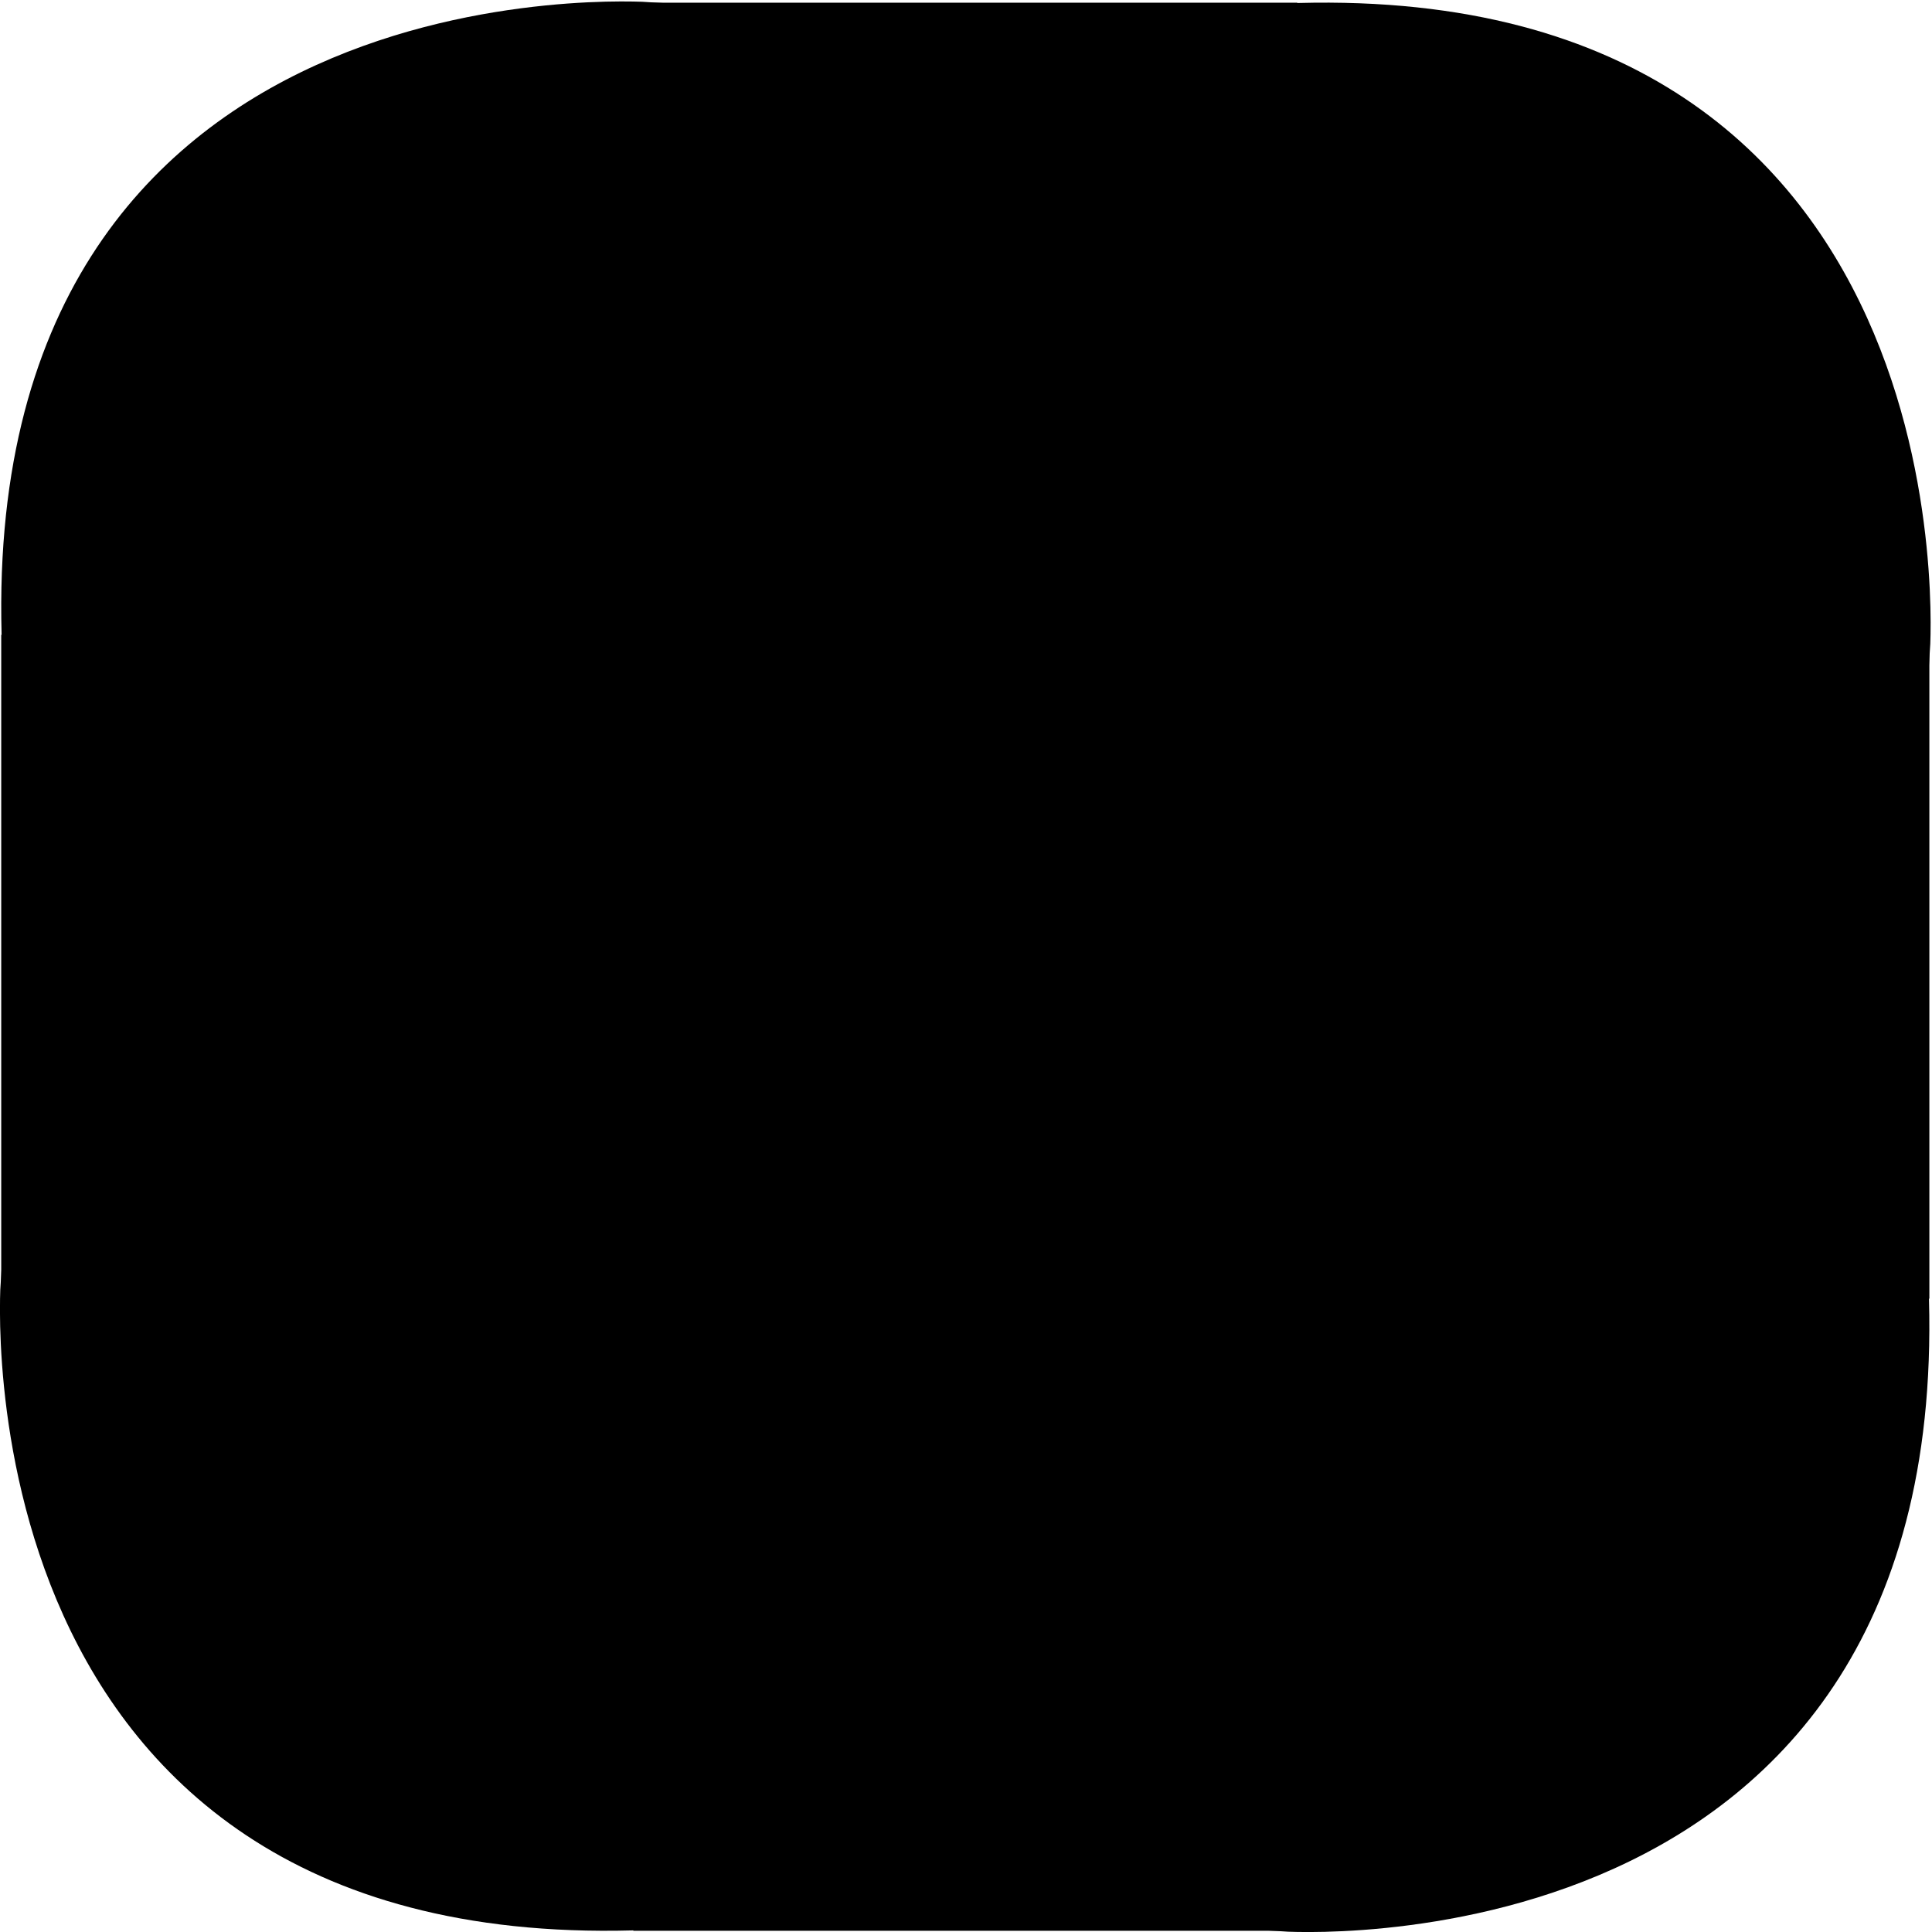
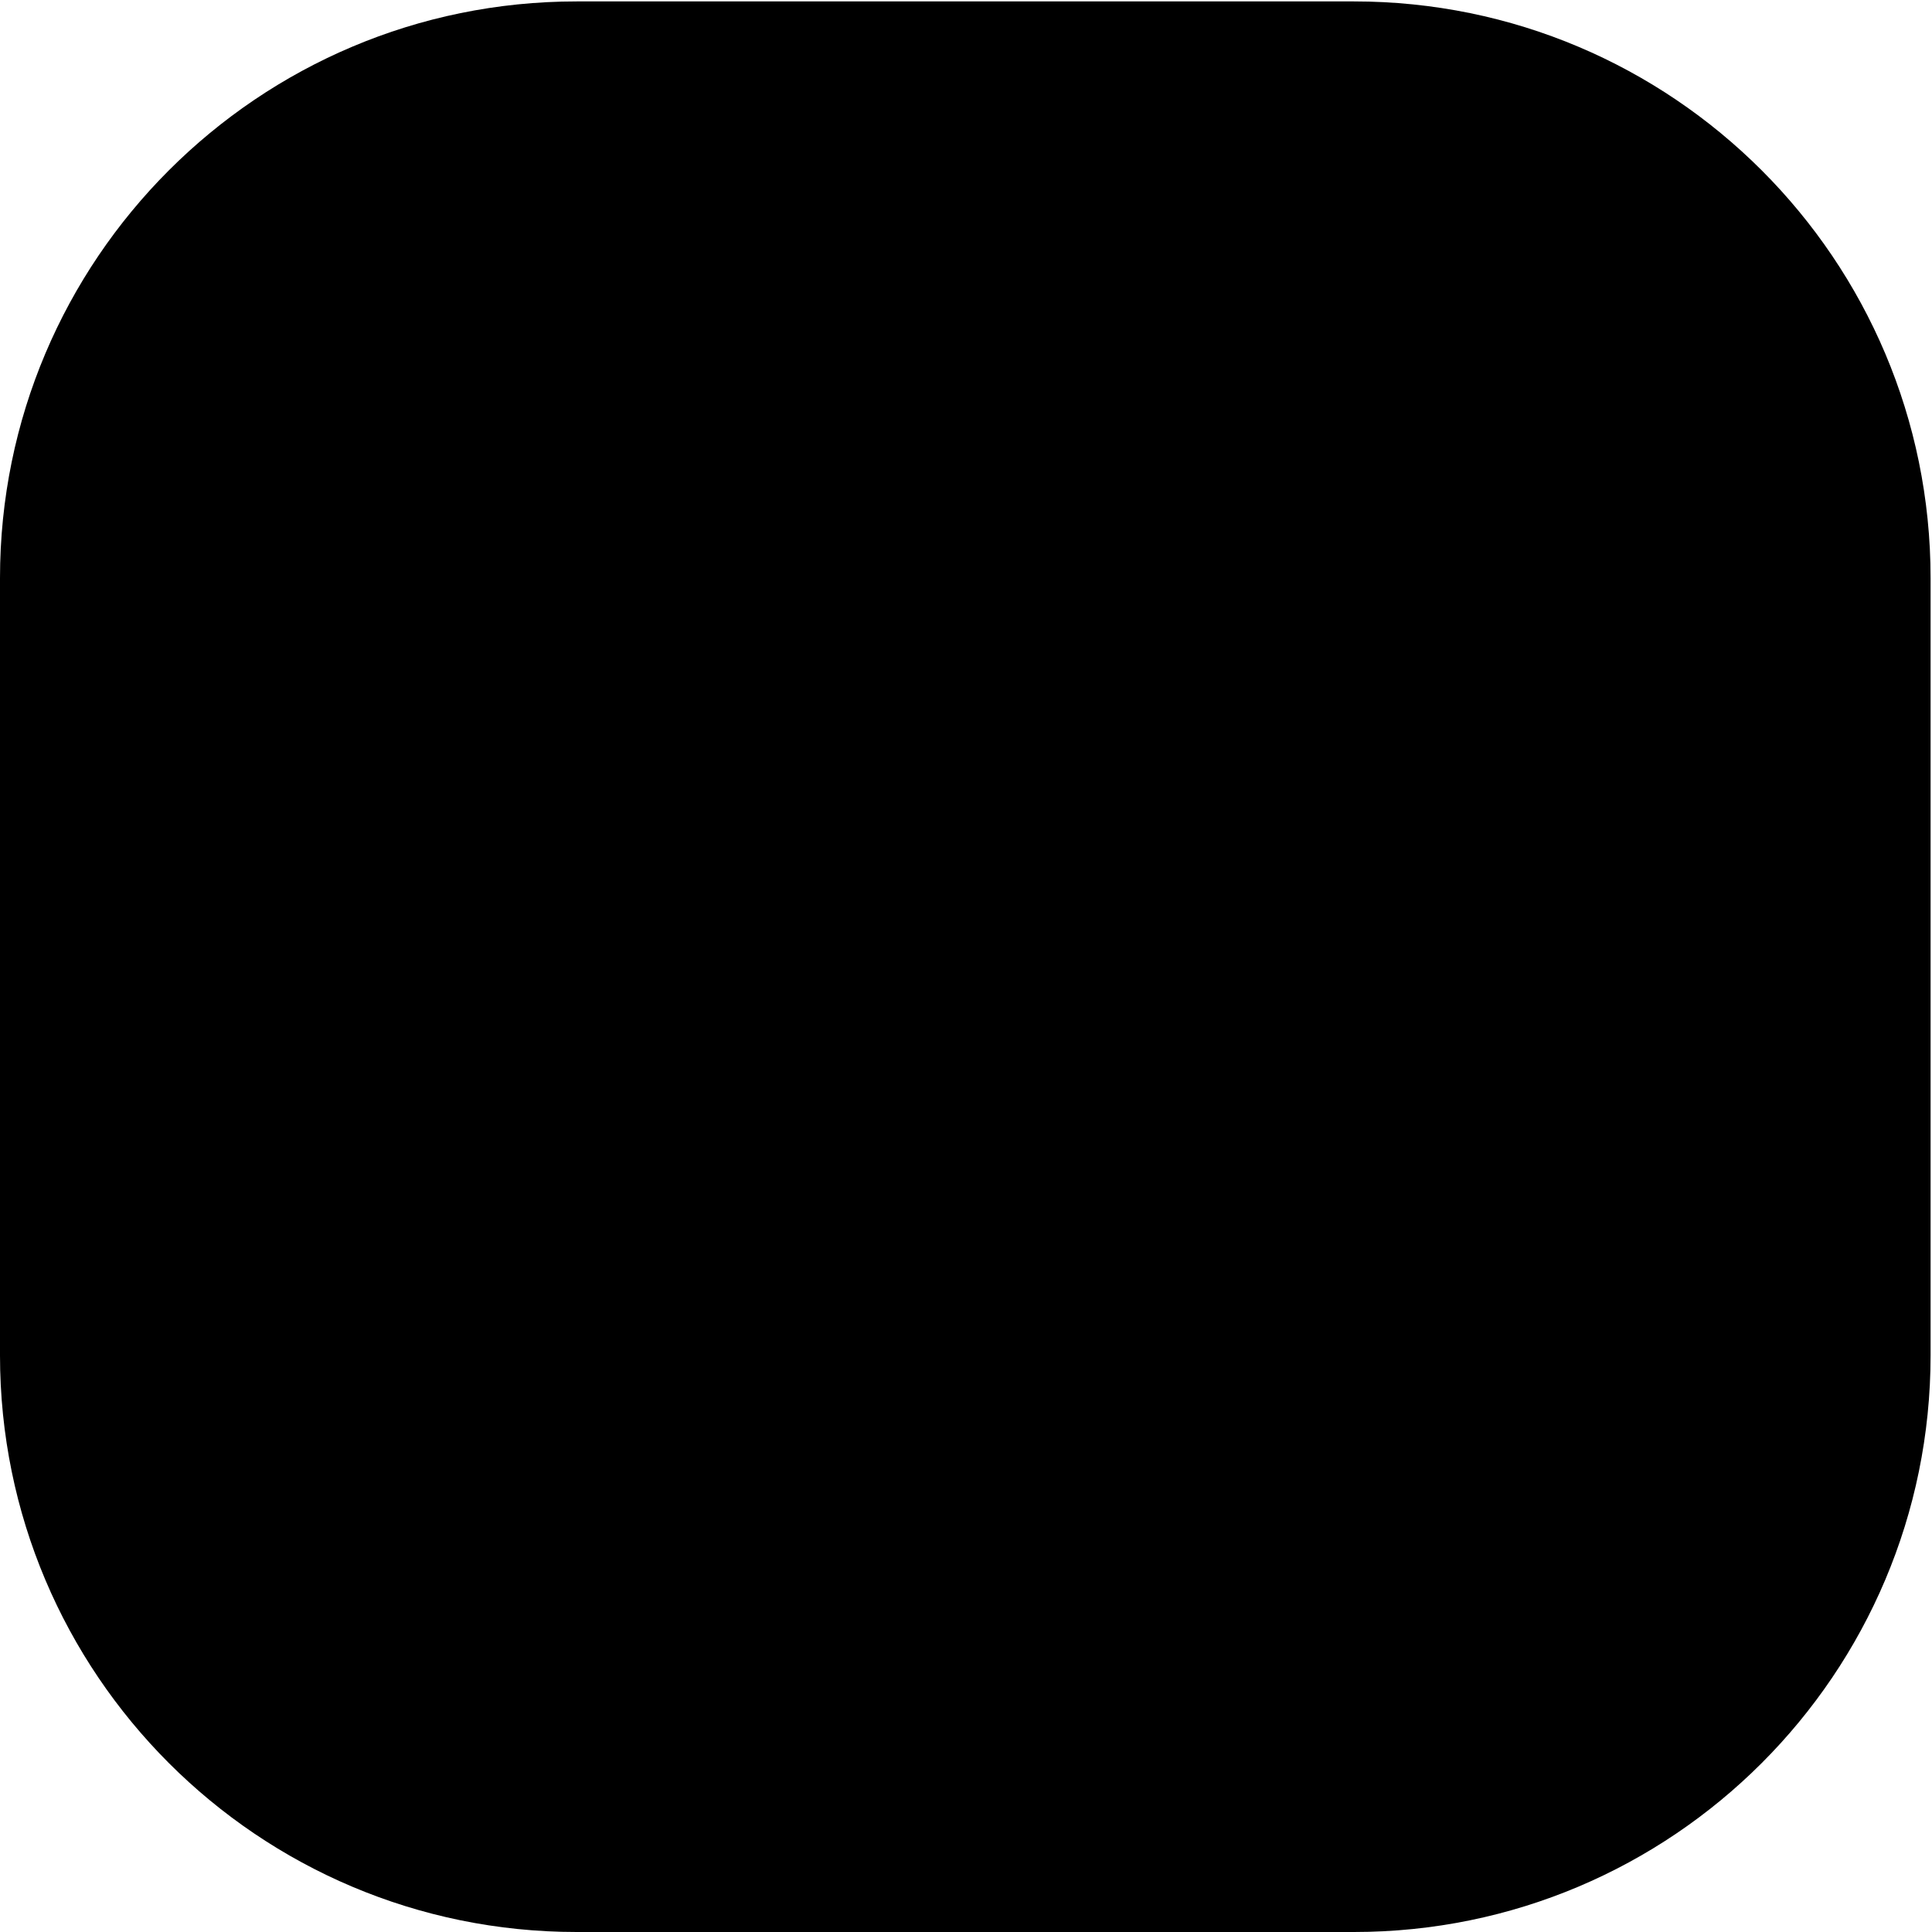
<svg xmlns="http://www.w3.org/2000/svg" version="1.1" width="30.022" height="30.022" id="svg5816">
  <defs id="defs5818" />
-   <path d="m 0.279,10.092 9.809,0 0,-9.813 c 0,0 -10.252,-0.725 -9.809,9.813 z" id="path120" style="fill:#000000;fill-opacity:1;stroke:#000000;stroke-width:0.492;stroke-miterlimit:4;stroke-opacity:1;stroke-dasharray:none" />
-   <rect width="9.823" height="9.823" rx="0" ry="0.049" x="-19.912" y="-10.111" transform="scale(-1,-1)" id="rect124" style="fill:#000000;fill-opacity:1;stroke:#000000;stroke-width:0.492;stroke-miterlimit:4;stroke-opacity:1;stroke-dasharray:none" />
-   <path d="m 19.931,0.301 0,9.809 9.813,0 c 0,0 0.725,-10.252 -9.813,-9.809 z" id="path130" style="fill:#000000;fill-opacity:1;stroke:#000000;stroke-width:0.492;stroke-miterlimit:4;stroke-opacity:1;stroke-dasharray:none" />
-   <rect width="9.823" height="9.823" rx="0" ry="0.049" x="10.111" y="-10.088" transform="matrix(0,1,-1,0,0,0)" id="rect188" style="fill:#000000;fill-opacity:1;stroke:#000000;stroke-width:0.492;stroke-miterlimit:4;stroke-opacity:1;stroke-dasharray:none" />
-   <rect width="9.823" height="9.823" rx="0" ry="0.049" x="10.088" y="10.111" id="rect192" style="fill:#000000;fill-opacity:1;stroke:#000000;stroke-width:0.492;stroke-miterlimit:4;stroke-opacity:1;stroke-dasharray:none" />
-   <rect width="9.823" height="9.823" rx="0" ry="0.049" x="-19.934" y="19.912" transform="matrix(0,-1,1,0,0,0)" id="rect196" style="fill:#000000;fill-opacity:1;stroke:#000000;stroke-width:0.492;stroke-miterlimit:4;stroke-opacity:1;stroke-dasharray:none" />
-   <path d="m 10.069,29.743 0,-9.809 -9.813,0 c 0,0 -0.725,10.252 9.813,9.809 z" id="path250" style="fill:#000000;fill-opacity:1;stroke:#000000;stroke-width:0.492;stroke-miterlimit:4;stroke-opacity:1;stroke-dasharray:none" />
-   <rect width="9.823" height="9.823" rx="0" ry="0.049" x="10.088" y="19.934" id="rect254" style="fill:#000000;fill-opacity:1;stroke:#000000;stroke-width:0.492;stroke-miterlimit:4;stroke-opacity:1;stroke-dasharray:none" />
-   <path d="m 29.721,19.953 -9.809,0 0,9.813 c 0,0 10.252,0.725 9.809,-9.813 z" id="path260" style="fill:#000000;fill-opacity:1;stroke:#000000;stroke-width:0.492;stroke-miterlimit:4;stroke-opacity:1;stroke-dasharray:none" />
+   <rect style="fill:#000000;fill-opacity:1;stroke:none" id="rect3802" width="30" height="30" x="0" y="0.022" ry="8.961" />
</svg>
